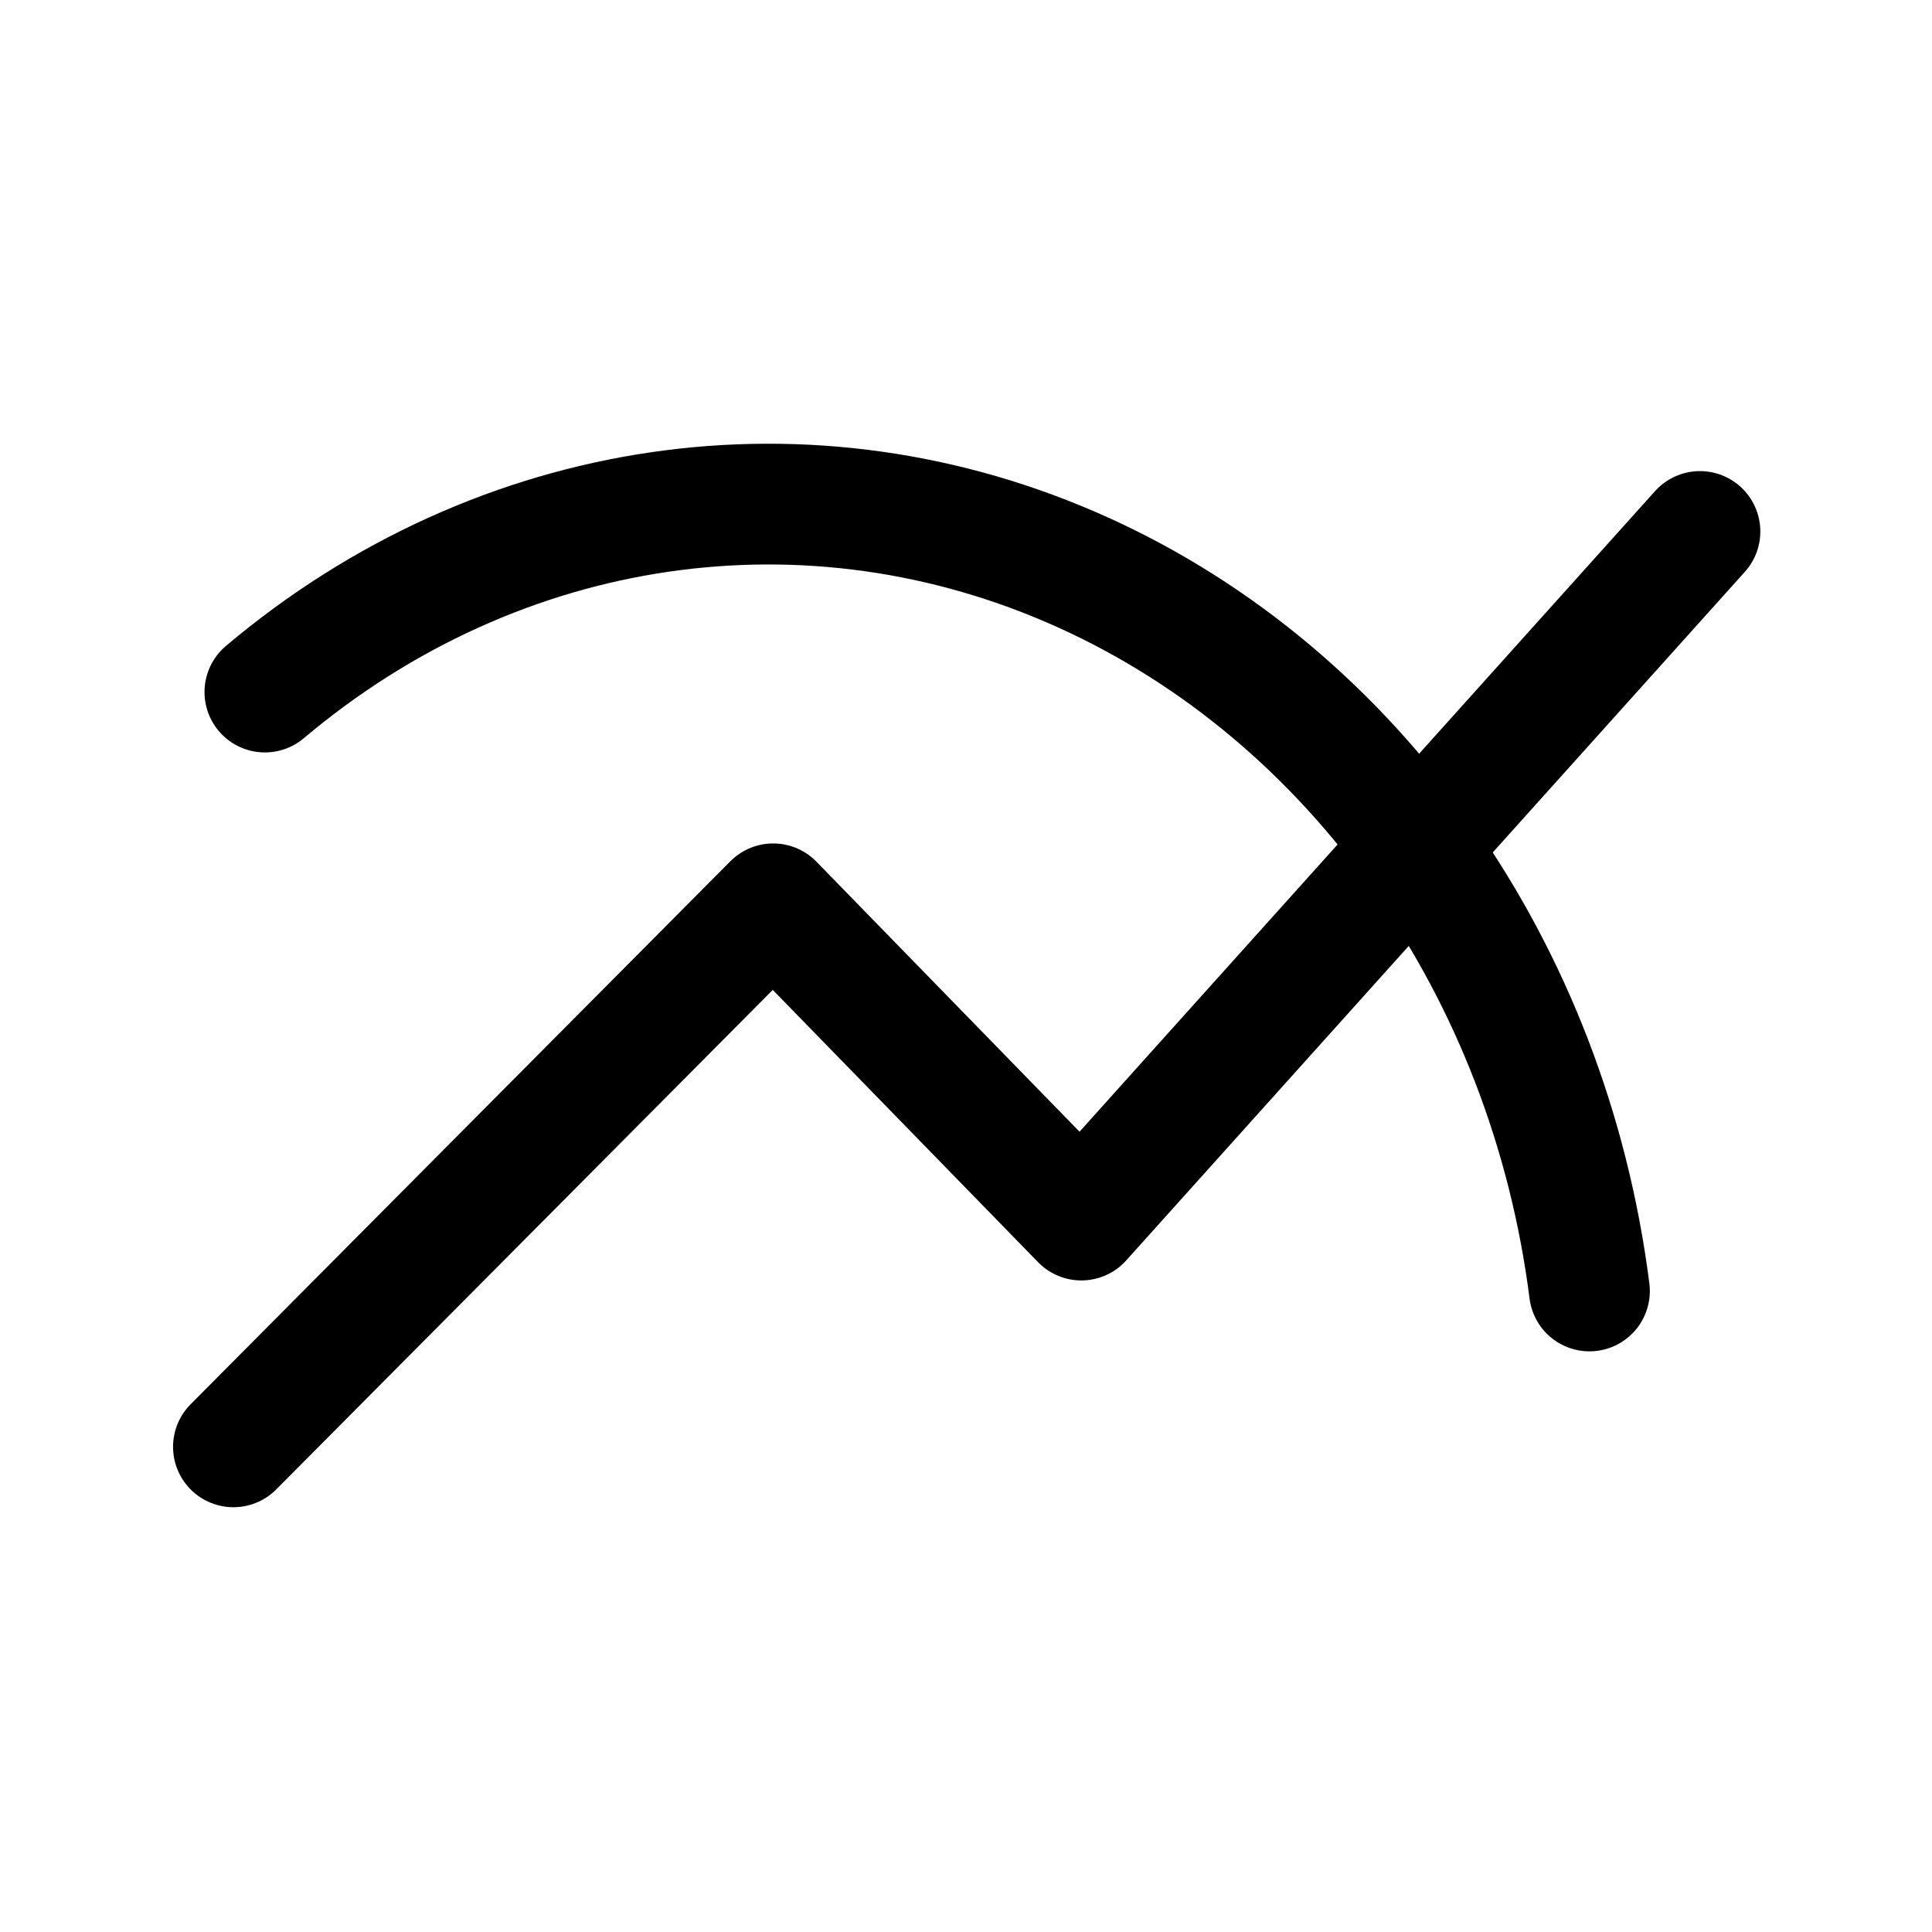
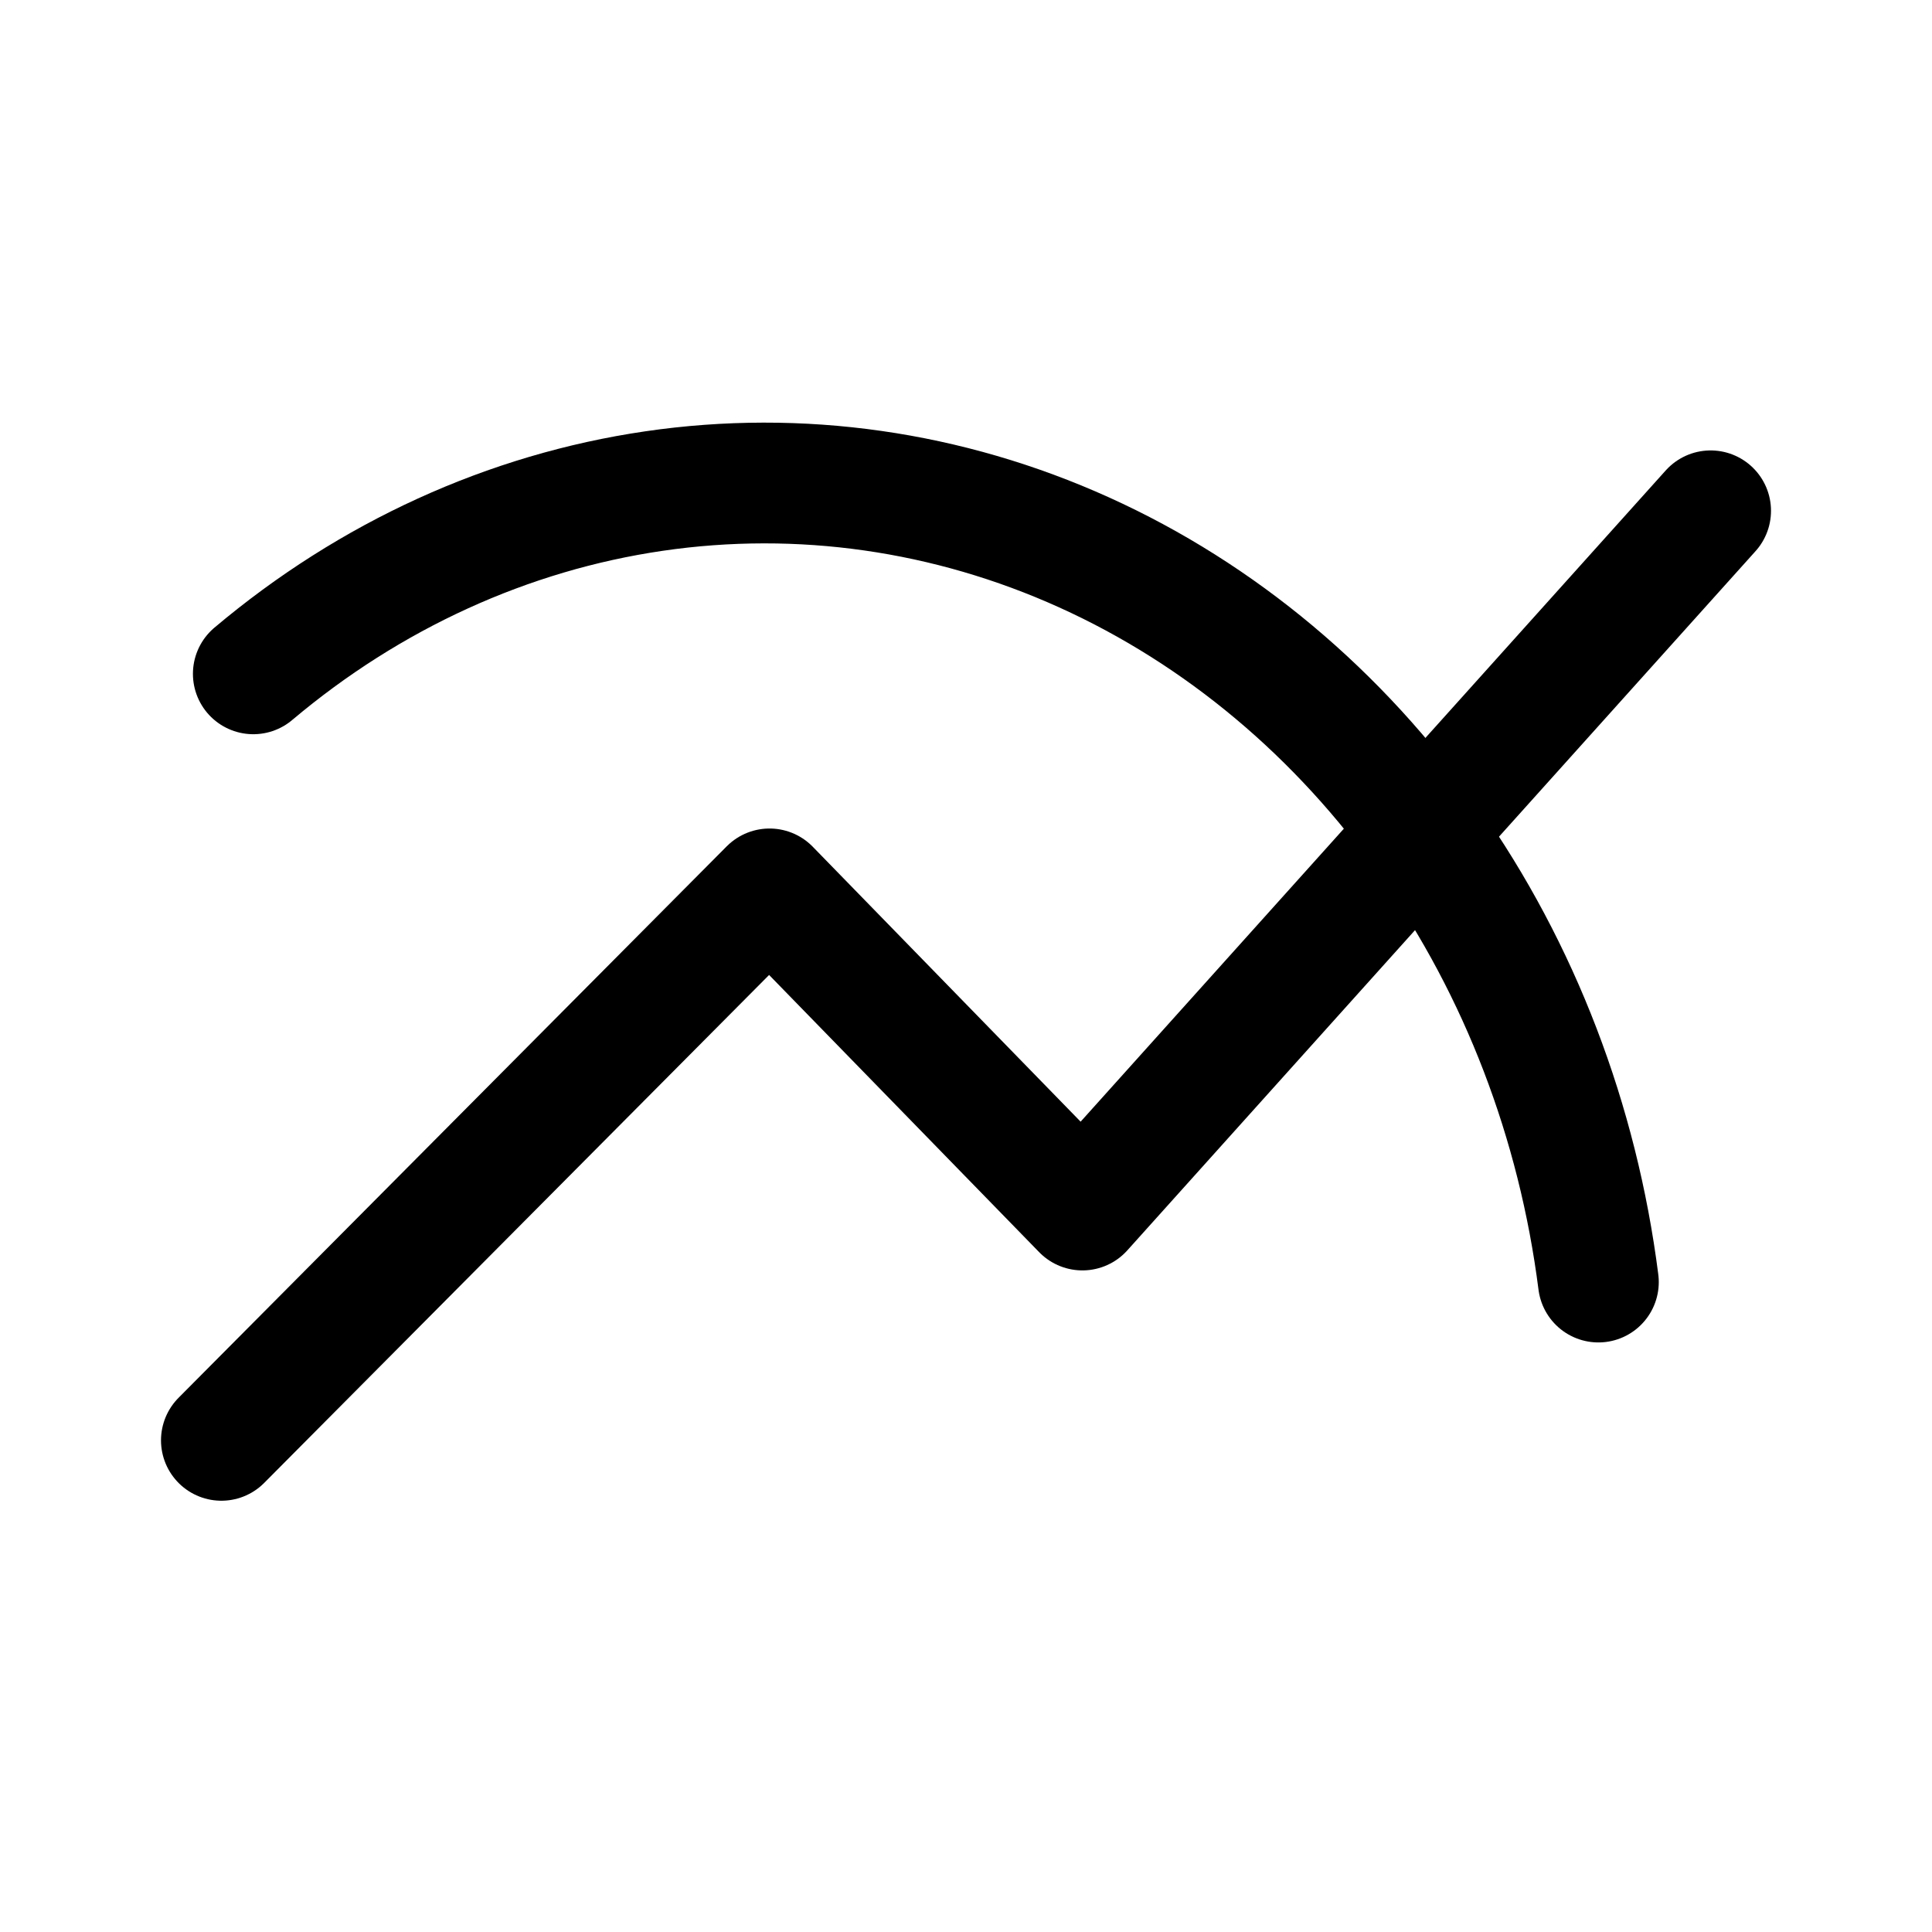
- <svg xmlns="http://www.w3.org/2000/svg" xml:space="preserve" width="192" height="192" viewBox="0 0 50.8 50.8">
-   <g style="stroke-width:3.38;stroke-dasharray:none">
-     <g style="stroke:#000;stroke-width:3.009;stroke-dasharray:none;stroke-opacity:1">
-       <path d="M7.932 20.228a20.659 22.777 0 0 1 20.387-2.98 20.659 22.777 0 0 1 12.619 17.904" style="fill:none;fill-opacity:1;stroke:#000;stroke-width:3.009;stroke-linecap:round;stroke-linejoin:round;stroke-dasharray:none;stroke-opacity:1;paint-order:stroke fill markers" transform="translate(-1.405 -3.148) scale(1.05521)" />
-       <path d="m7.148 39.036 13.45-13.531 7.678 7.88 15.415-17.158" style="fill:none;stroke:#000;stroke-width:3.009;stroke-linecap:round;stroke-linejoin:round;stroke-dasharray:none;stroke-opacity:1" transform="translate(-1.405 -3.148) scale(1.05521)" />
-     </g>
-   </g>
+ <svg xmlns="http://www.w3.org/2000/svg" width="192" height="192" viewBox="0 0 192 192" fill="none">
+   <path d="M25.173 66.965C36.782 57.179 50.512 50.917 64.999 48.8C79.485 46.683 94.221 48.786 107.741 54.899C121.261 61.013 133.093 70.924 142.059 83.645C151.026 96.367 156.814 111.456 158.847 127.41" stroke="black" stroke-width="12" stroke-linecap="round" stroke-linejoin="round" />
+   <path d="M22 143.14L76.475 88.337L107.568 120.251L170 50.763" stroke="black" stroke-width="12" stroke-linecap="round" stroke-linejoin="round" />
</svg>
